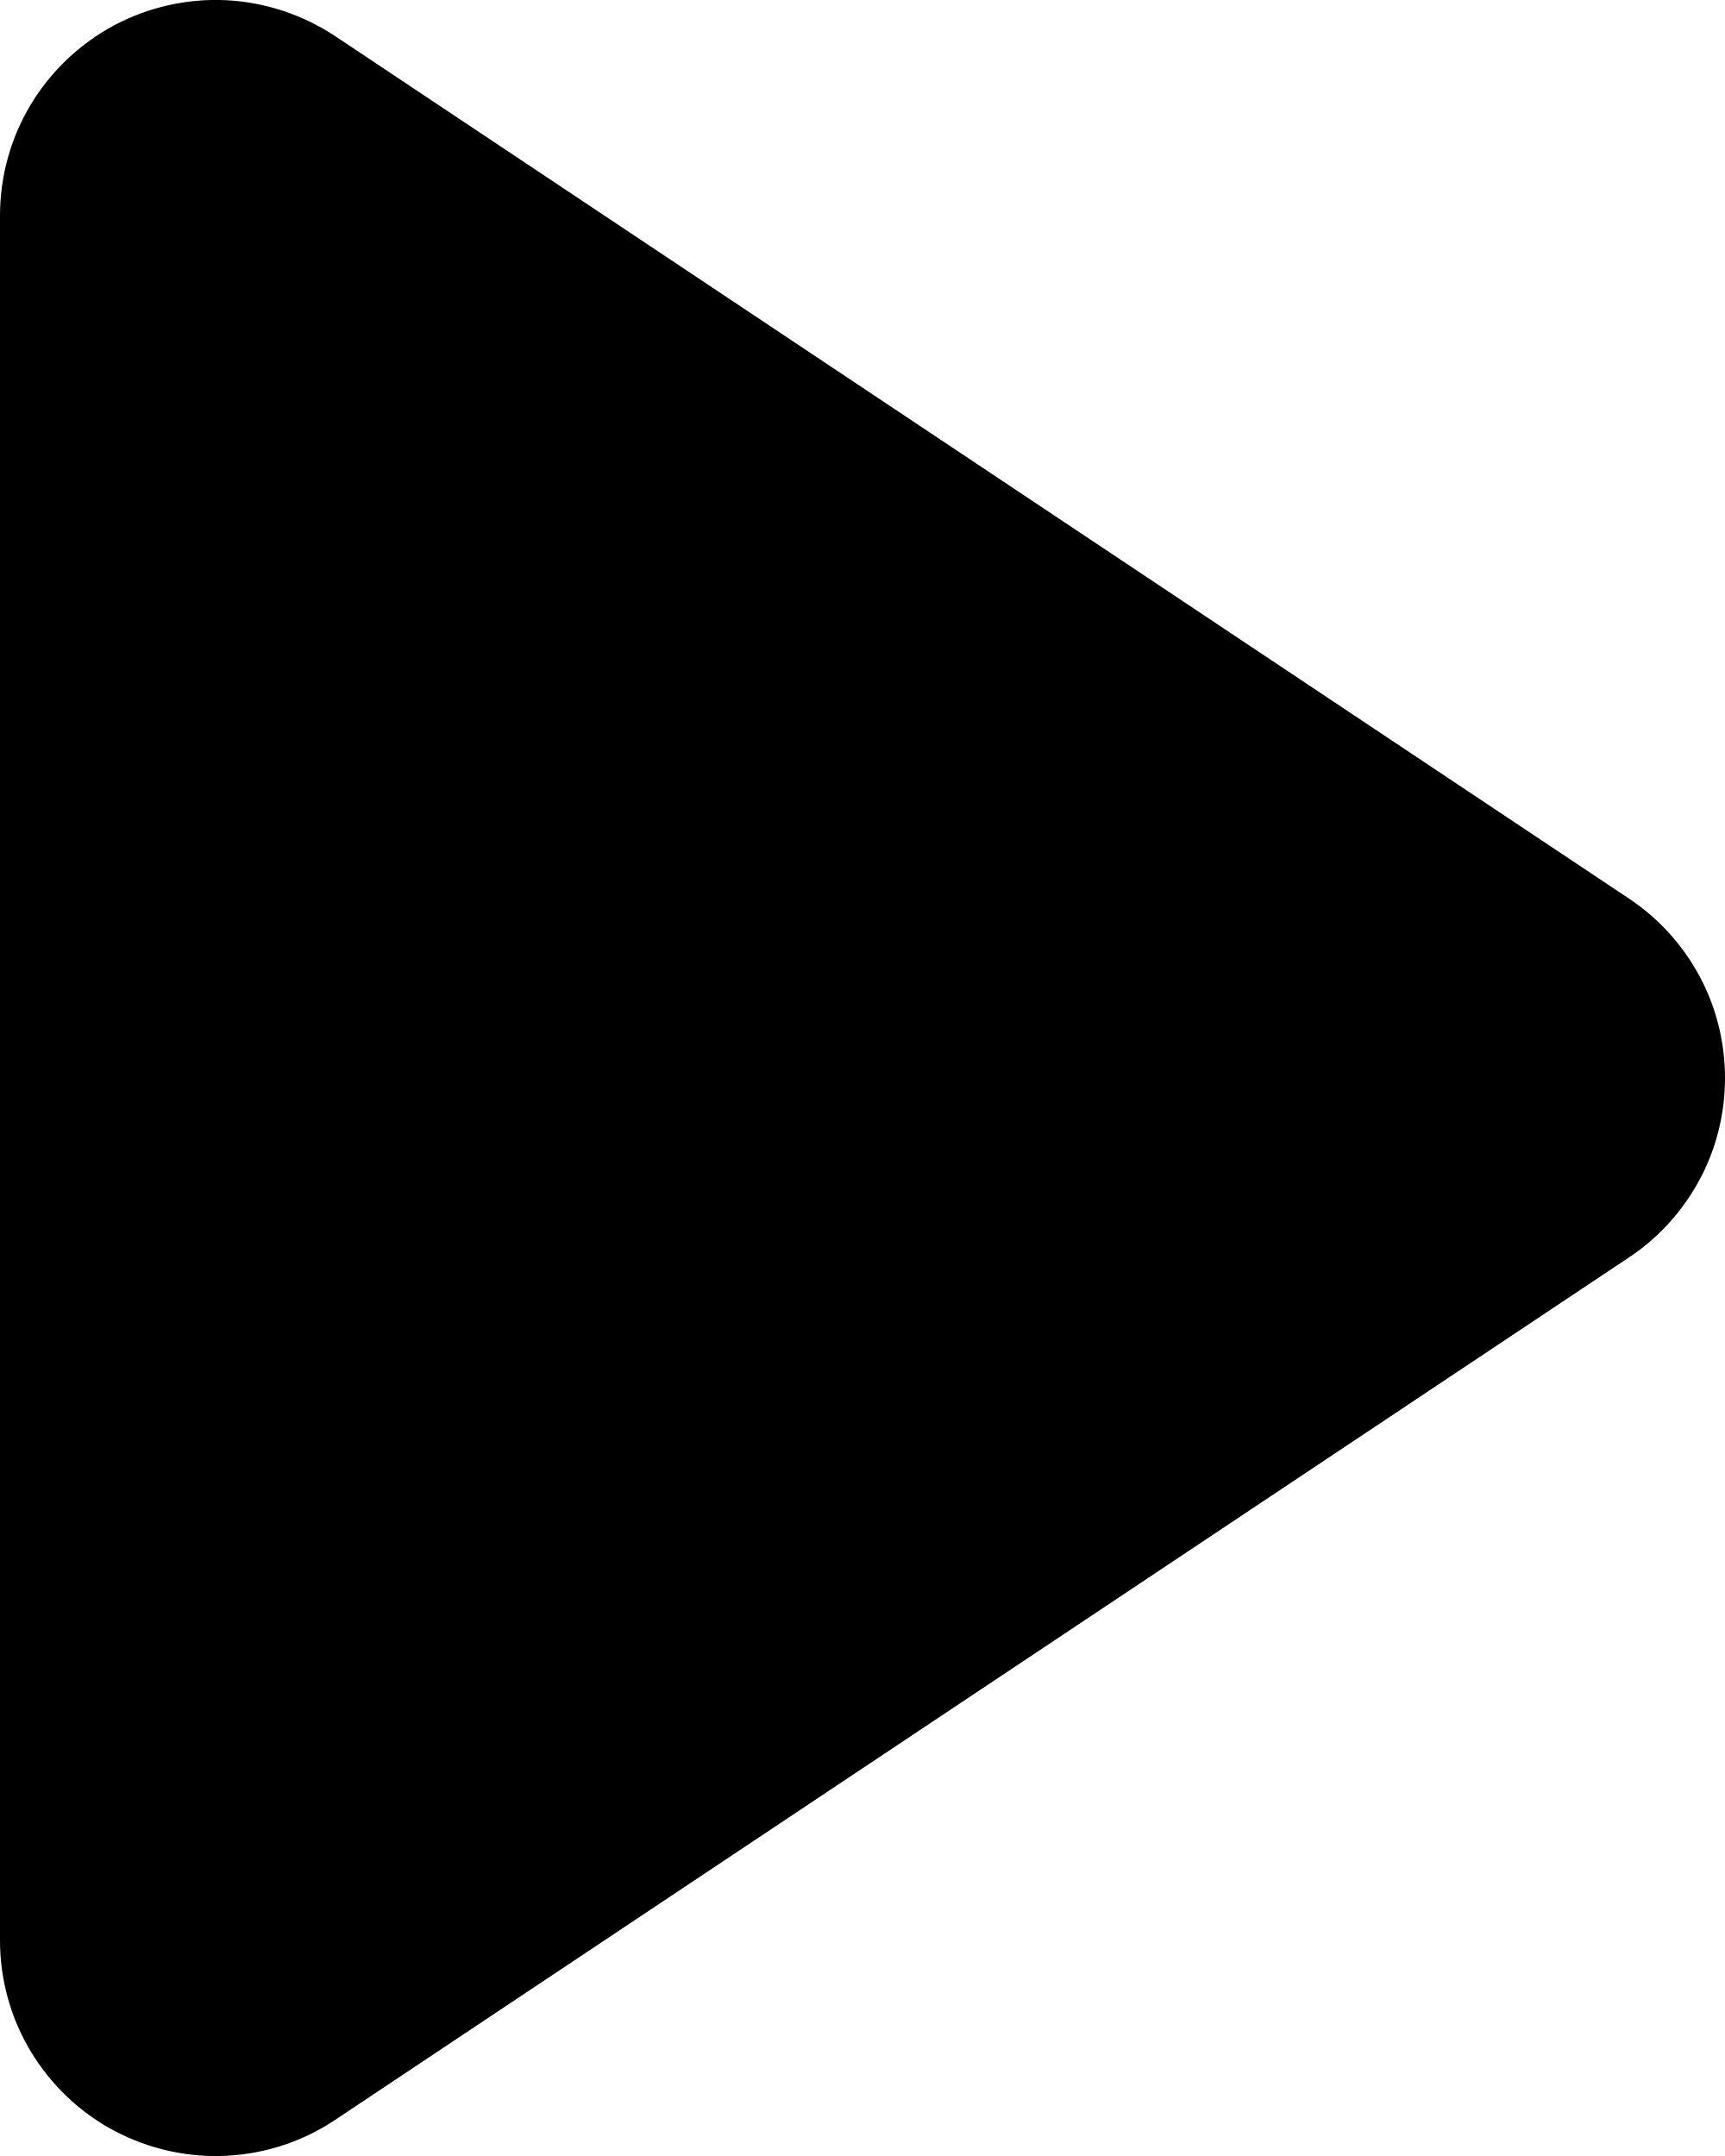
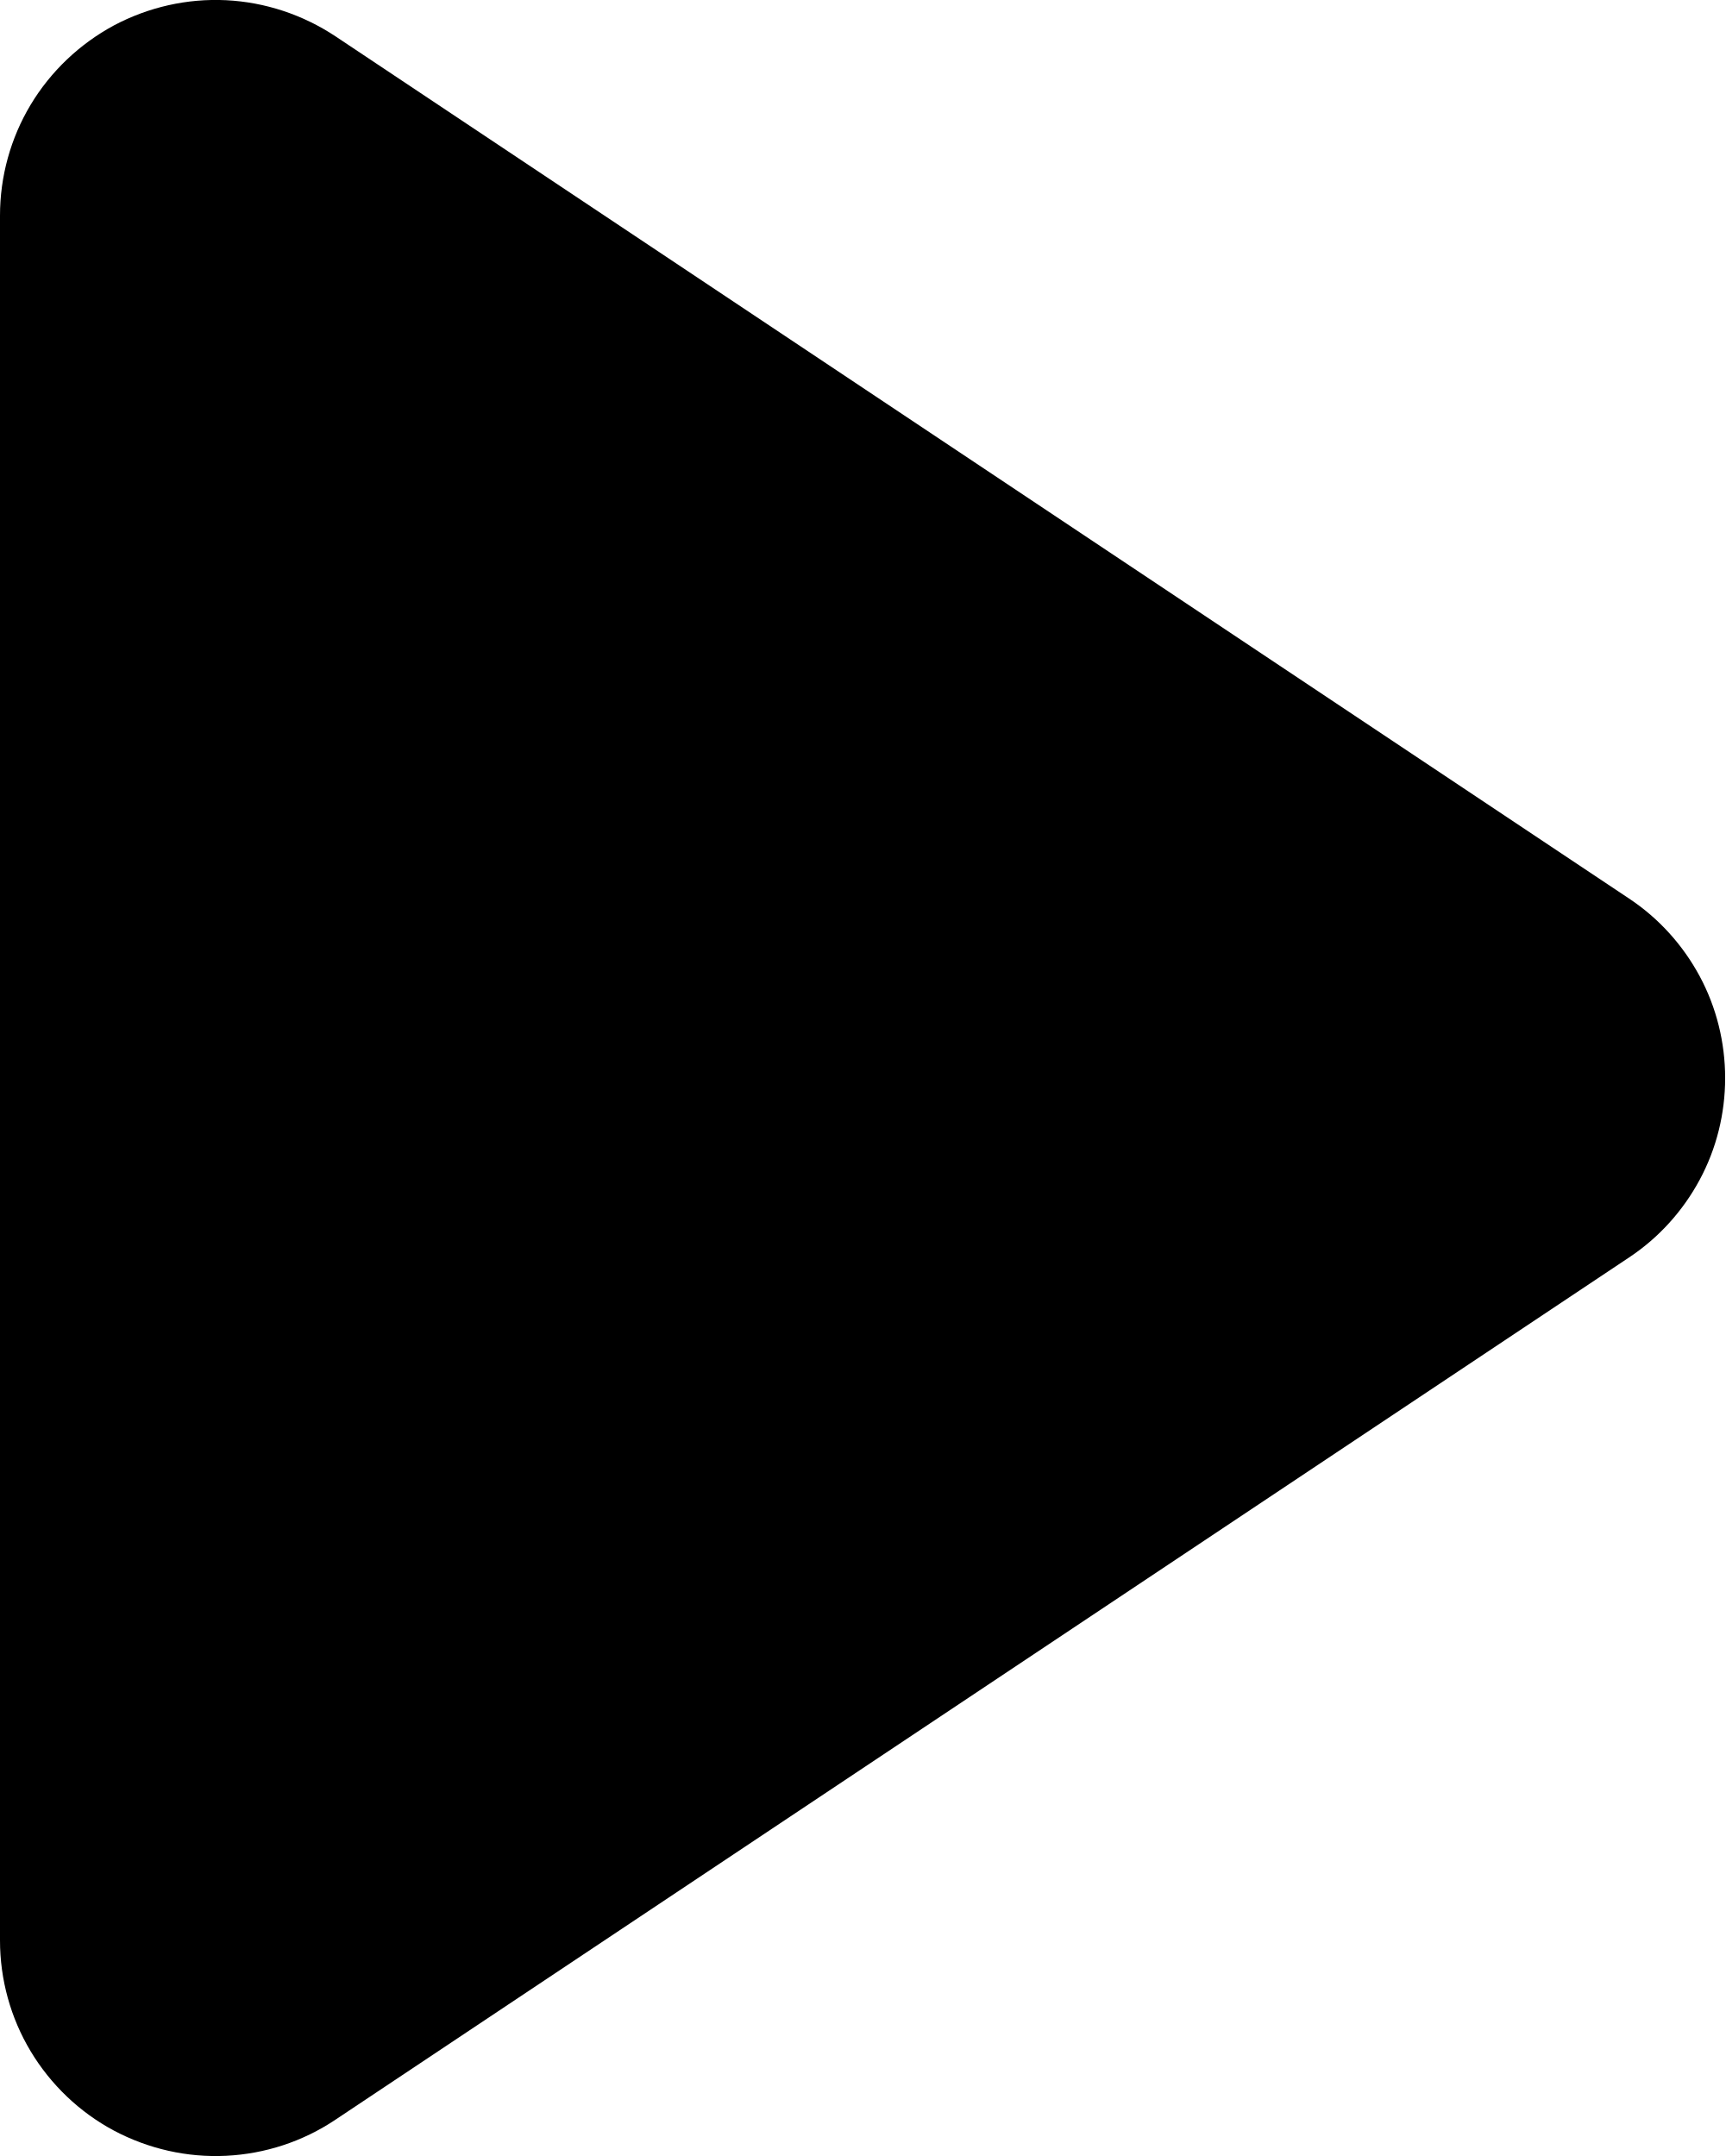
- <svg xmlns="http://www.w3.org/2000/svg" width="16" height="20" viewBox="0 0 8 10" fill="none">
+ <svg xmlns="http://www.w3.org/2000/svg" width="12.8" height="16" viewBox="0 0 8 10" fill="none">
  <path d="M0 9V6.202V3.798V1C-2.70837e-05 0.819 0.049 0.641 0.142 0.486C0.235 0.331 0.369 0.204 0.528 0.118C0.688 0.033 0.868 -0.008 1.049 0.001C1.229 0.01 1.404 0.068 1.555 0.168L7.555 4.168C7.692 4.259 7.804 4.383 7.882 4.528C7.96 4.673 8 4.836 8 5C8 5.165 7.96 5.327 7.882 5.472C7.804 5.617 7.692 5.741 7.555 5.832L1.555 9.832C1.404 9.933 1.229 9.99 1.049 9.999C0.868 10.008 0.688 9.967 0.528 9.882C0.369 9.797 0.235 9.669 0.142 9.514C0.049 9.359 -2.70837e-05 9.181 0 9Z" fill="black" />
</svg>
